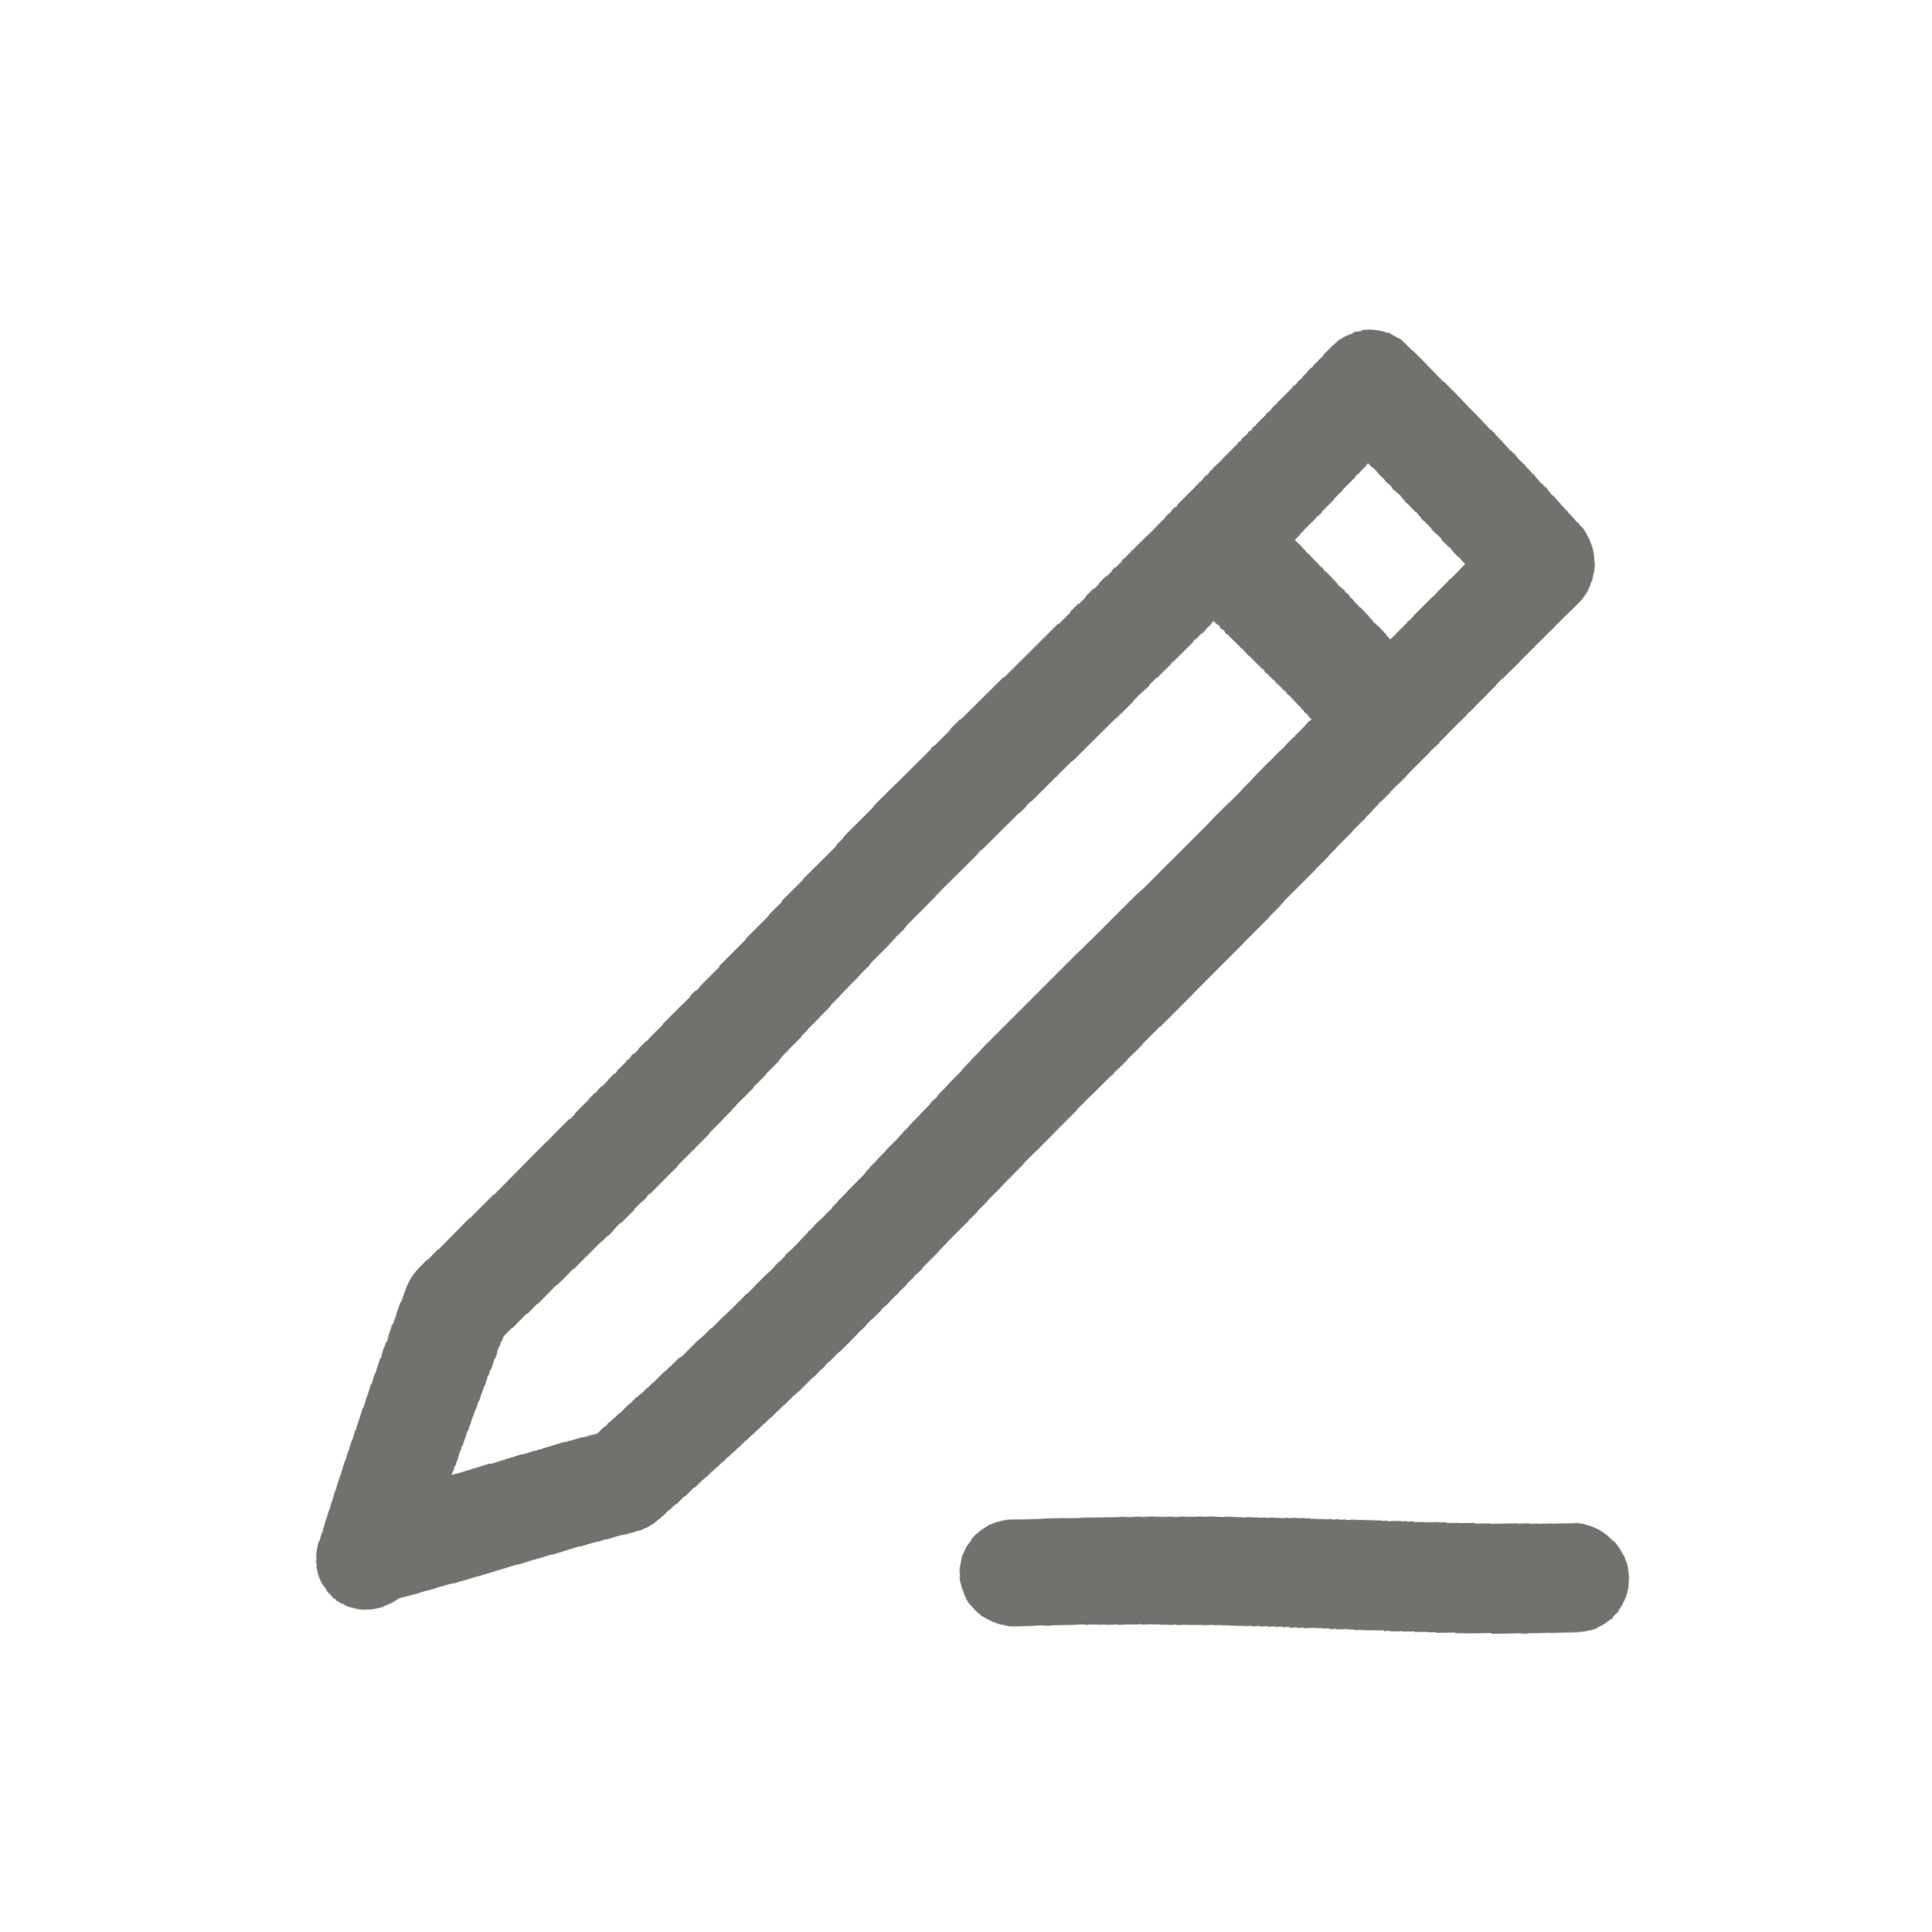
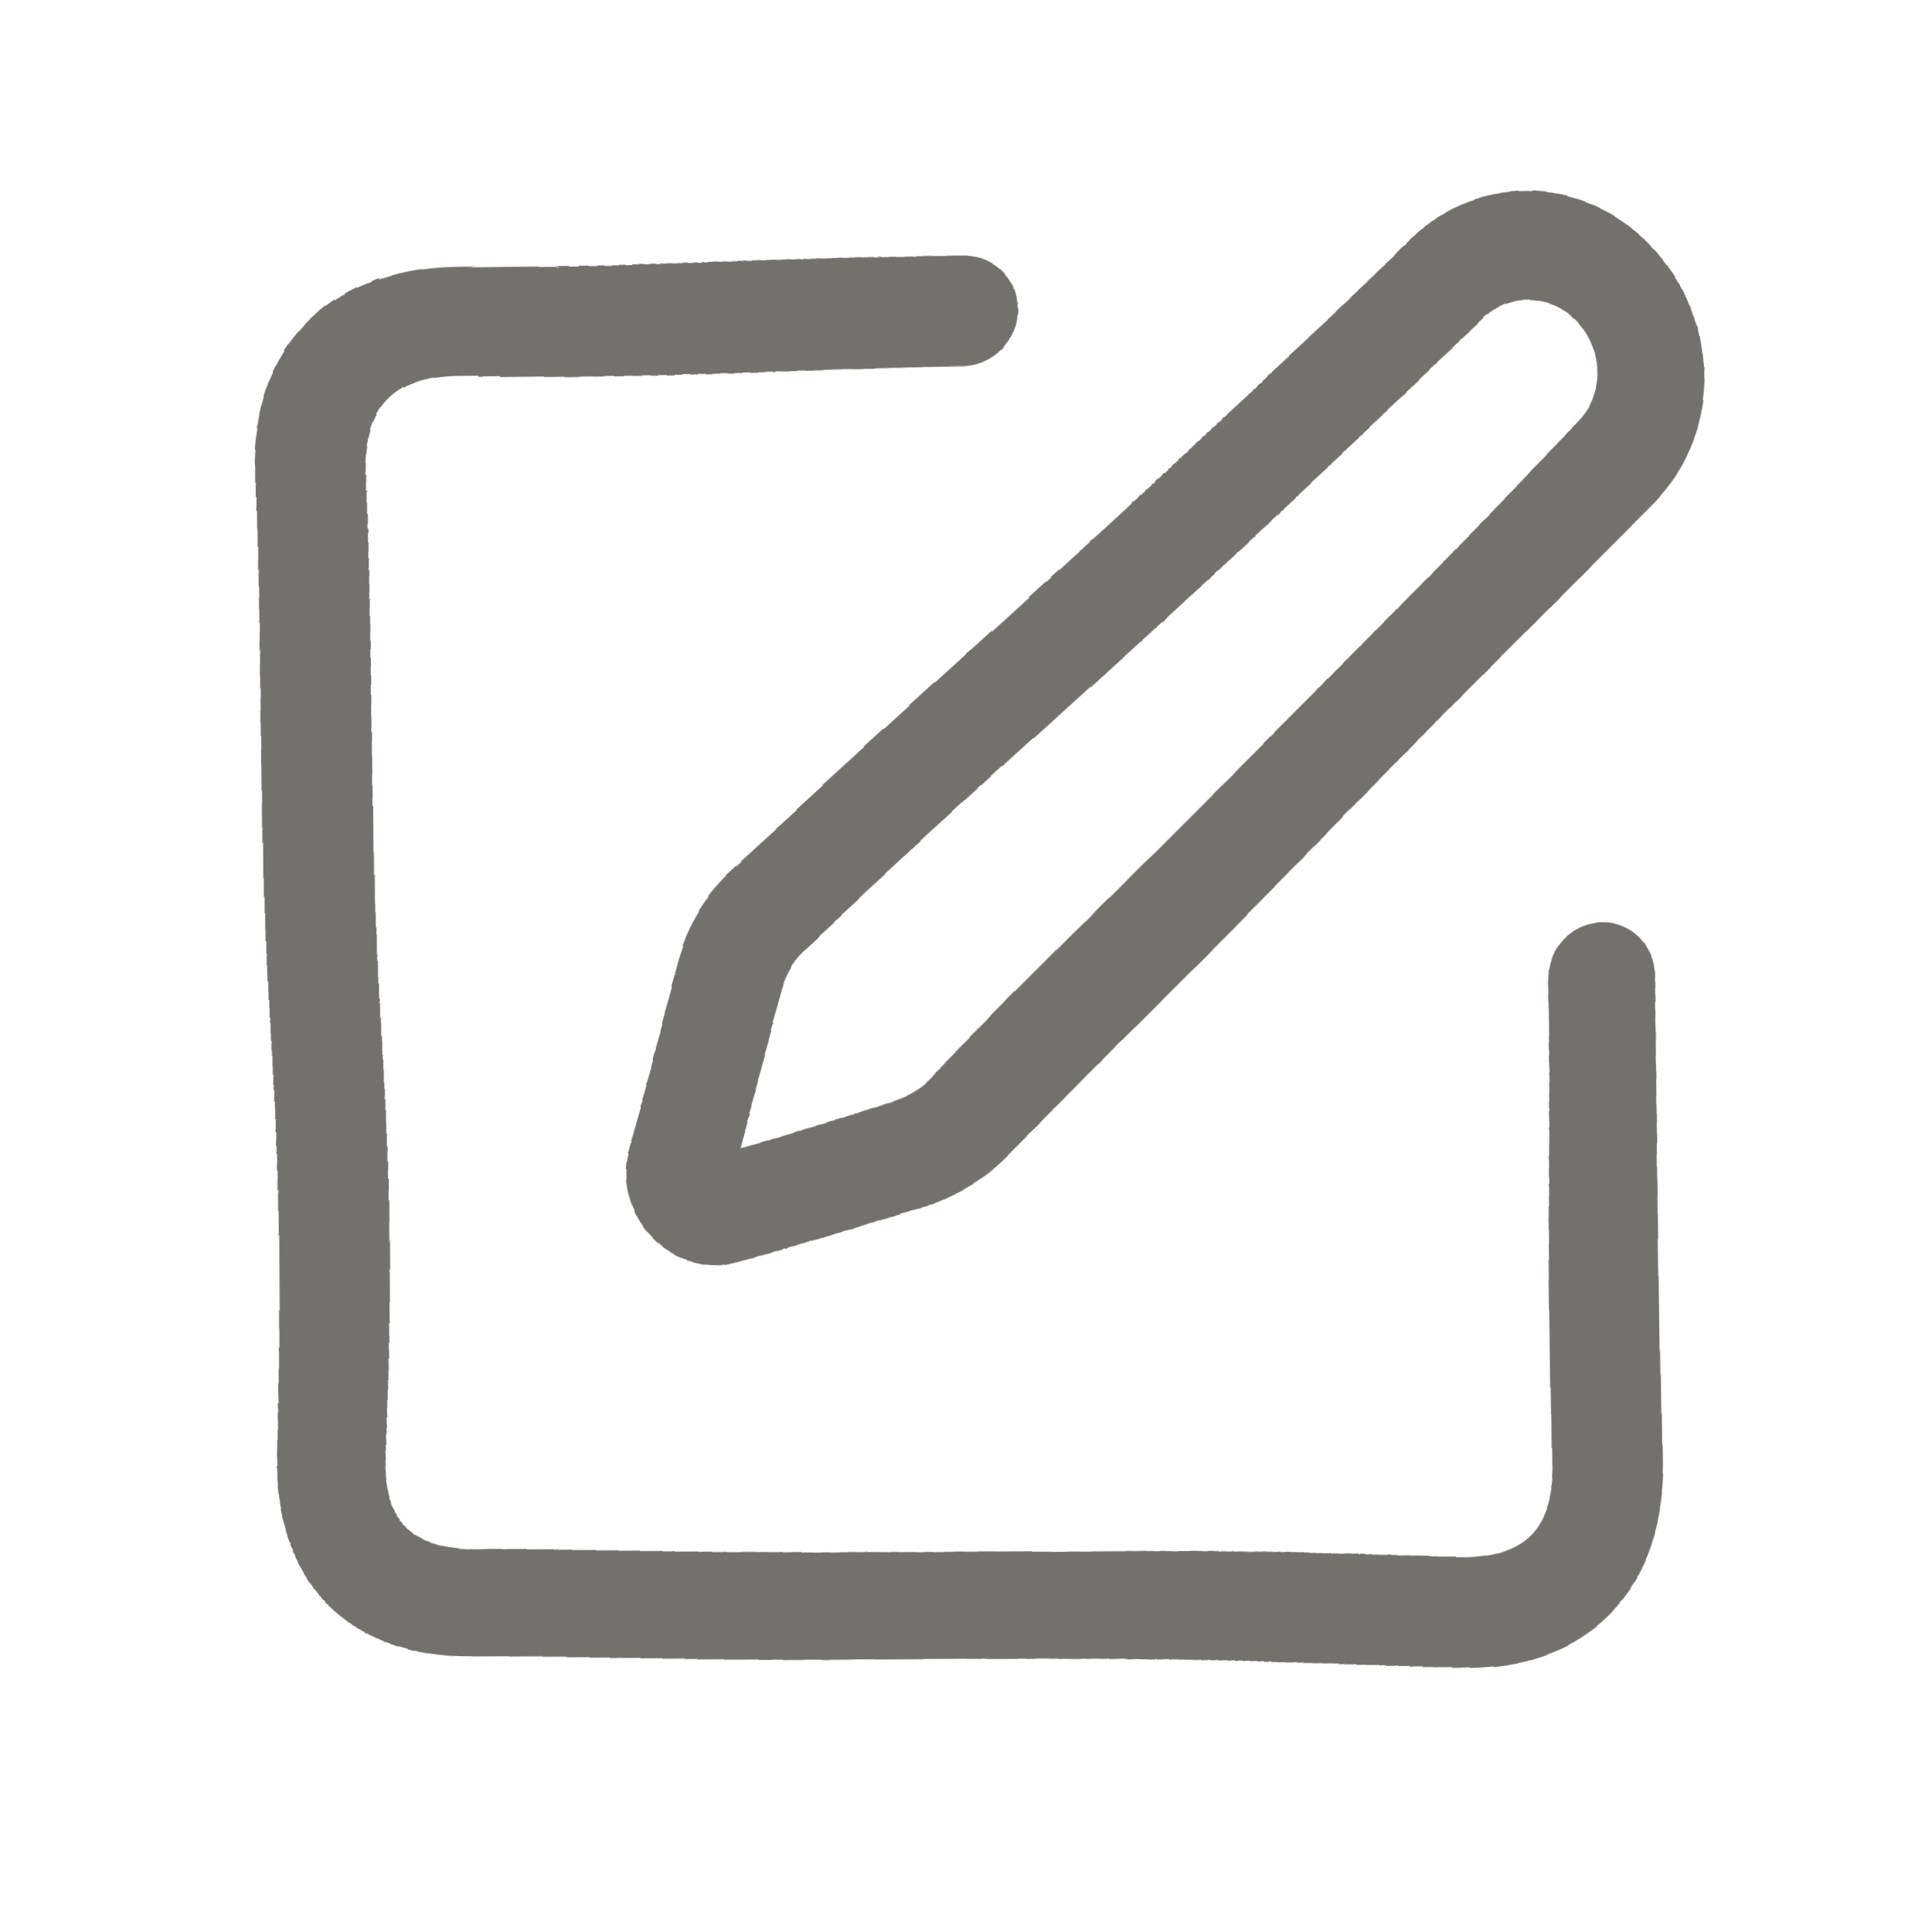
<svg xmlns="http://www.w3.org/2000/svg" viewBox="0 0 64 64" fill="none" stroke="#72716d" stroke-width="3" stroke-linecap="round" stroke-linejoin="round">
  <defs>
    <filter id="marker" x="-10%" y="-10%" width="120%" height="120%">
      <feTurbulence type="fractalNoise" baseFrequency="0.03" numOctaves="2" seed="4" />
      <feDisplacementMap in="SourceGraphic" scale="2" xChannelSelector="R" yChannelSelector="G" />
    </filter>
  </defs>
  <g filter="url(#marker)">
    <g stroke-width="3.6">
-       <path d="M12.2 51.8C13 49 13.8 46.2 14.8 43.4 24.8 33.2 35 23.2 45.1 13.1 47 15 49 17 50.9 18.9 40.8 29 30.6 39.2 20.6 49.2 17.8 50 15 51 12.4 51.6" />
-       <path d="M40.4 18.2C42.2 20 44 21.8 45.8 23.8M33.6 52.2C39.8 52 46 52.2 52.2 52" />
+       <path d="M31.6 10.4 15.6 10.6C12.4 10.6 10.6 12.4 10.6 15.6L10.8 48.4C10.8 51.6 12.6 53.4 15.8 53.4L48.4 53.2C51.6 53.2 53.4 51.4 53.4 48.2L53.2 32.4" />
+       <path d="M47.6 9.8C49.2 8.2 51.8 8.2 53.4 9.8 55 11.4 55 14 53.4 15.6L32 37C31.4 37.6 30.6 38 29.8 38.2L23.6 40C22.8 40.2 22 39.4 22.2 38.6L24 32.4C24.2 31.6 24.6 30.8 25.2 30.2Z" />
    </g>
  </g>
</svg>
